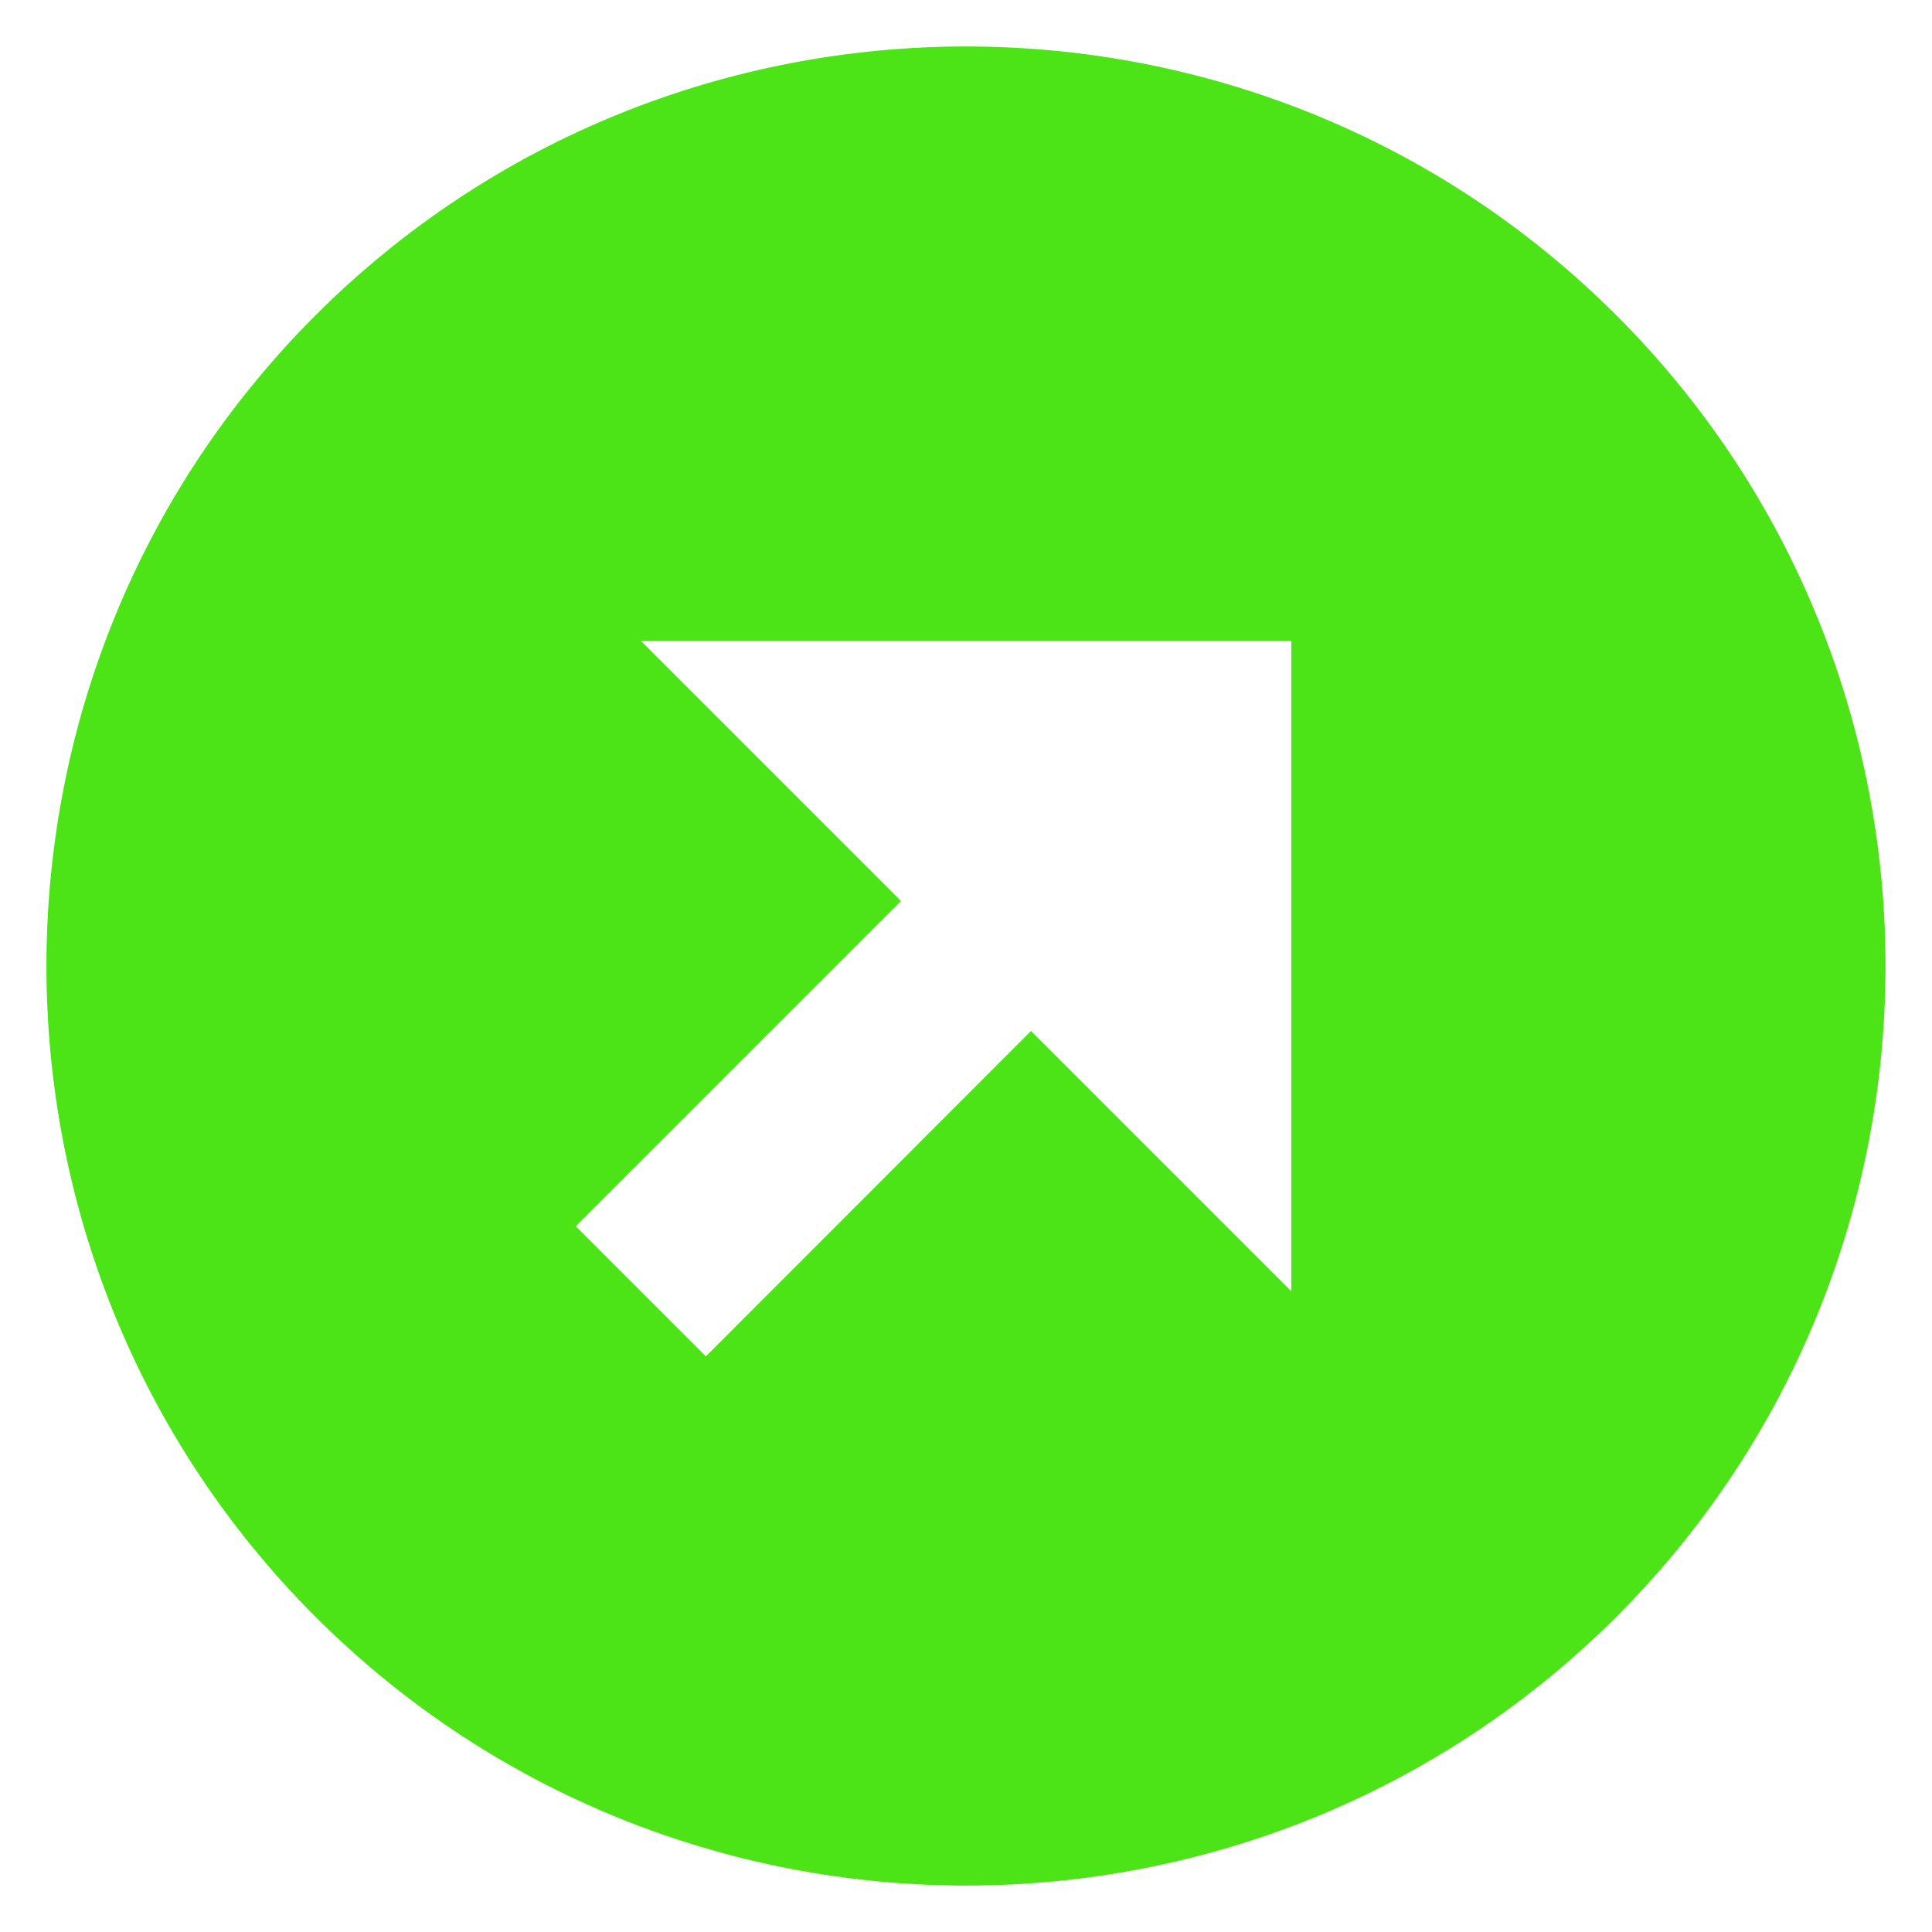
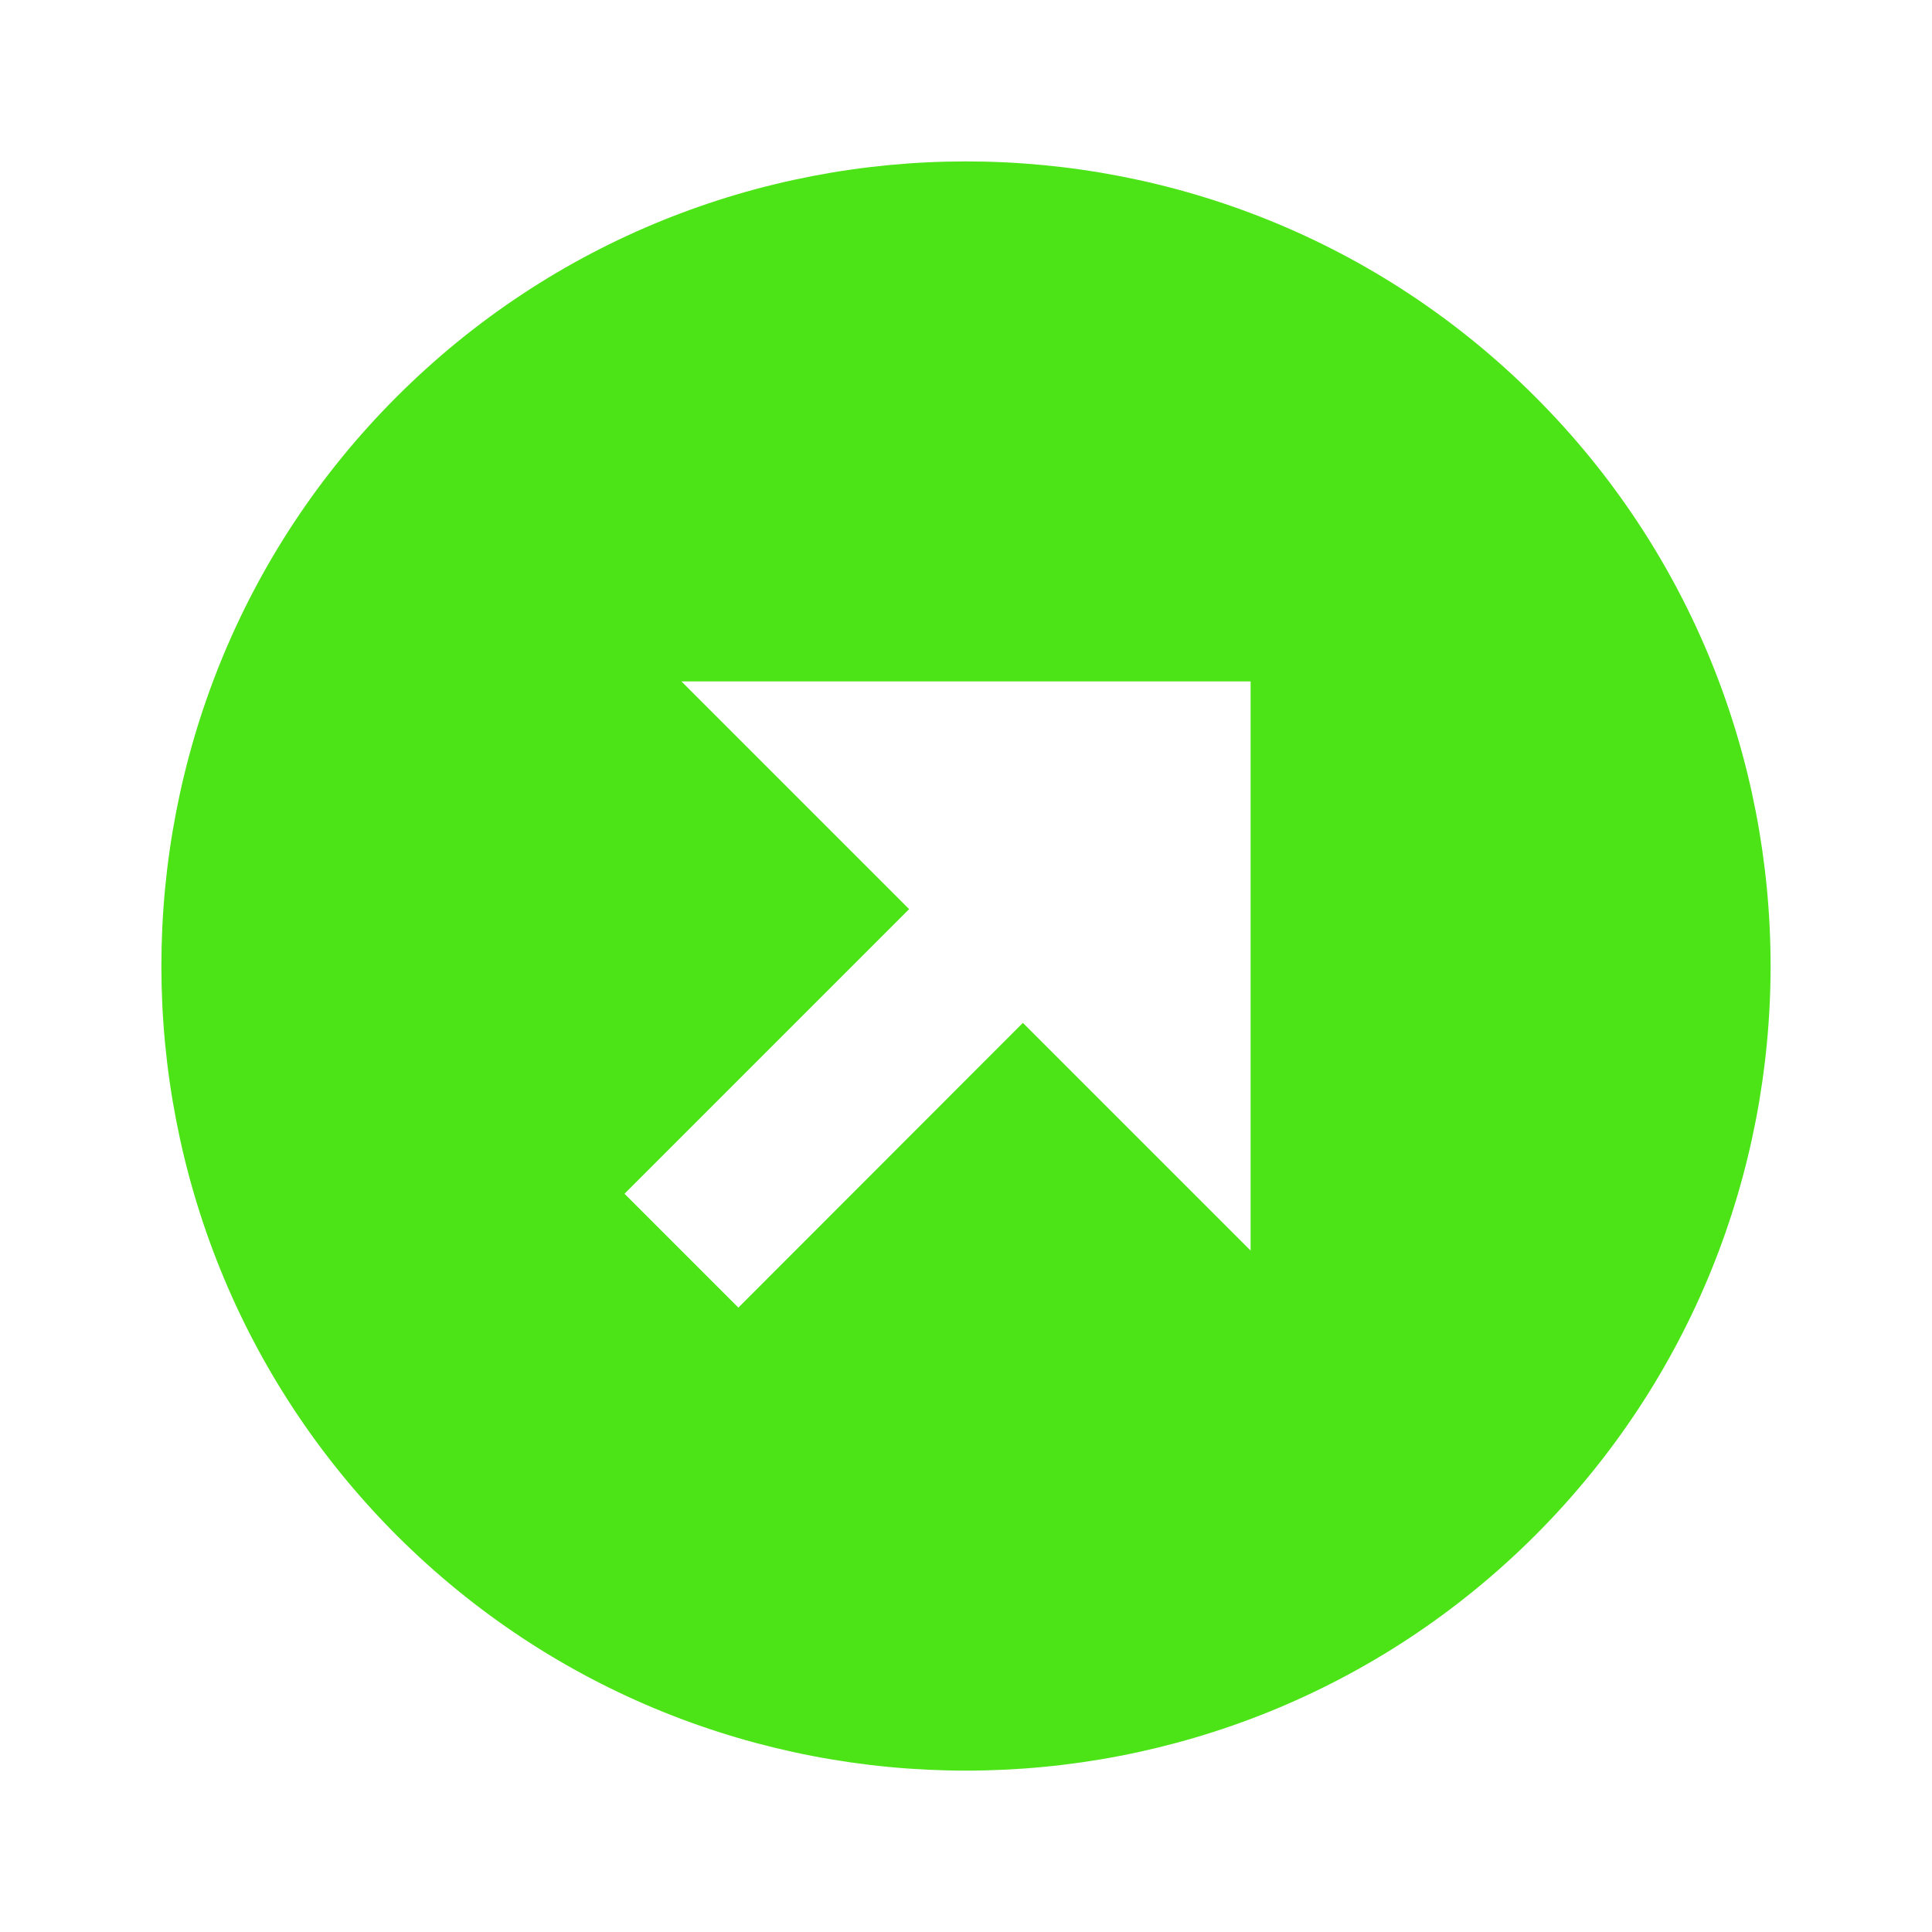
- <svg xmlns="http://www.w3.org/2000/svg" width="14" height="14" viewBox="0 0 14 14" fill="none">
-   <path d="M11.714 2.286C9.115 -0.313 4.885 -0.313 2.285 2.286C-0.313 4.885 -0.313 9.115 2.285 11.715C4.885 14.313 9.114 14.313 11.714 11.715C14.313 9.115 14.313 4.885 11.714 2.286ZM9.357 9.357L7.471 7.471L5.115 9.829L4.172 8.886L6.529 6.529L4.643 4.643H9.357V9.357Z" fill="#4CE417" />
+ <svg xmlns="http://www.w3.org/2000/svg" width="16" height="16" viewBox="0 0 16 16" fill="none">
+   <path d="M12.714 3.286C10.115 0.687 5.885 0.687 3.285 3.286C0.687 5.885 0.687 10.115 3.285 12.715C5.885 15.313 10.114 15.313 12.714 12.715C15.313 10.115 15.313 5.885 12.714 3.286ZM10.357 10.357L8.471 8.471L6.115 10.829L5.172 9.886L7.529 7.529L5.643 5.643H10.357V10.357Z" fill="#4CE417" />
</svg>
